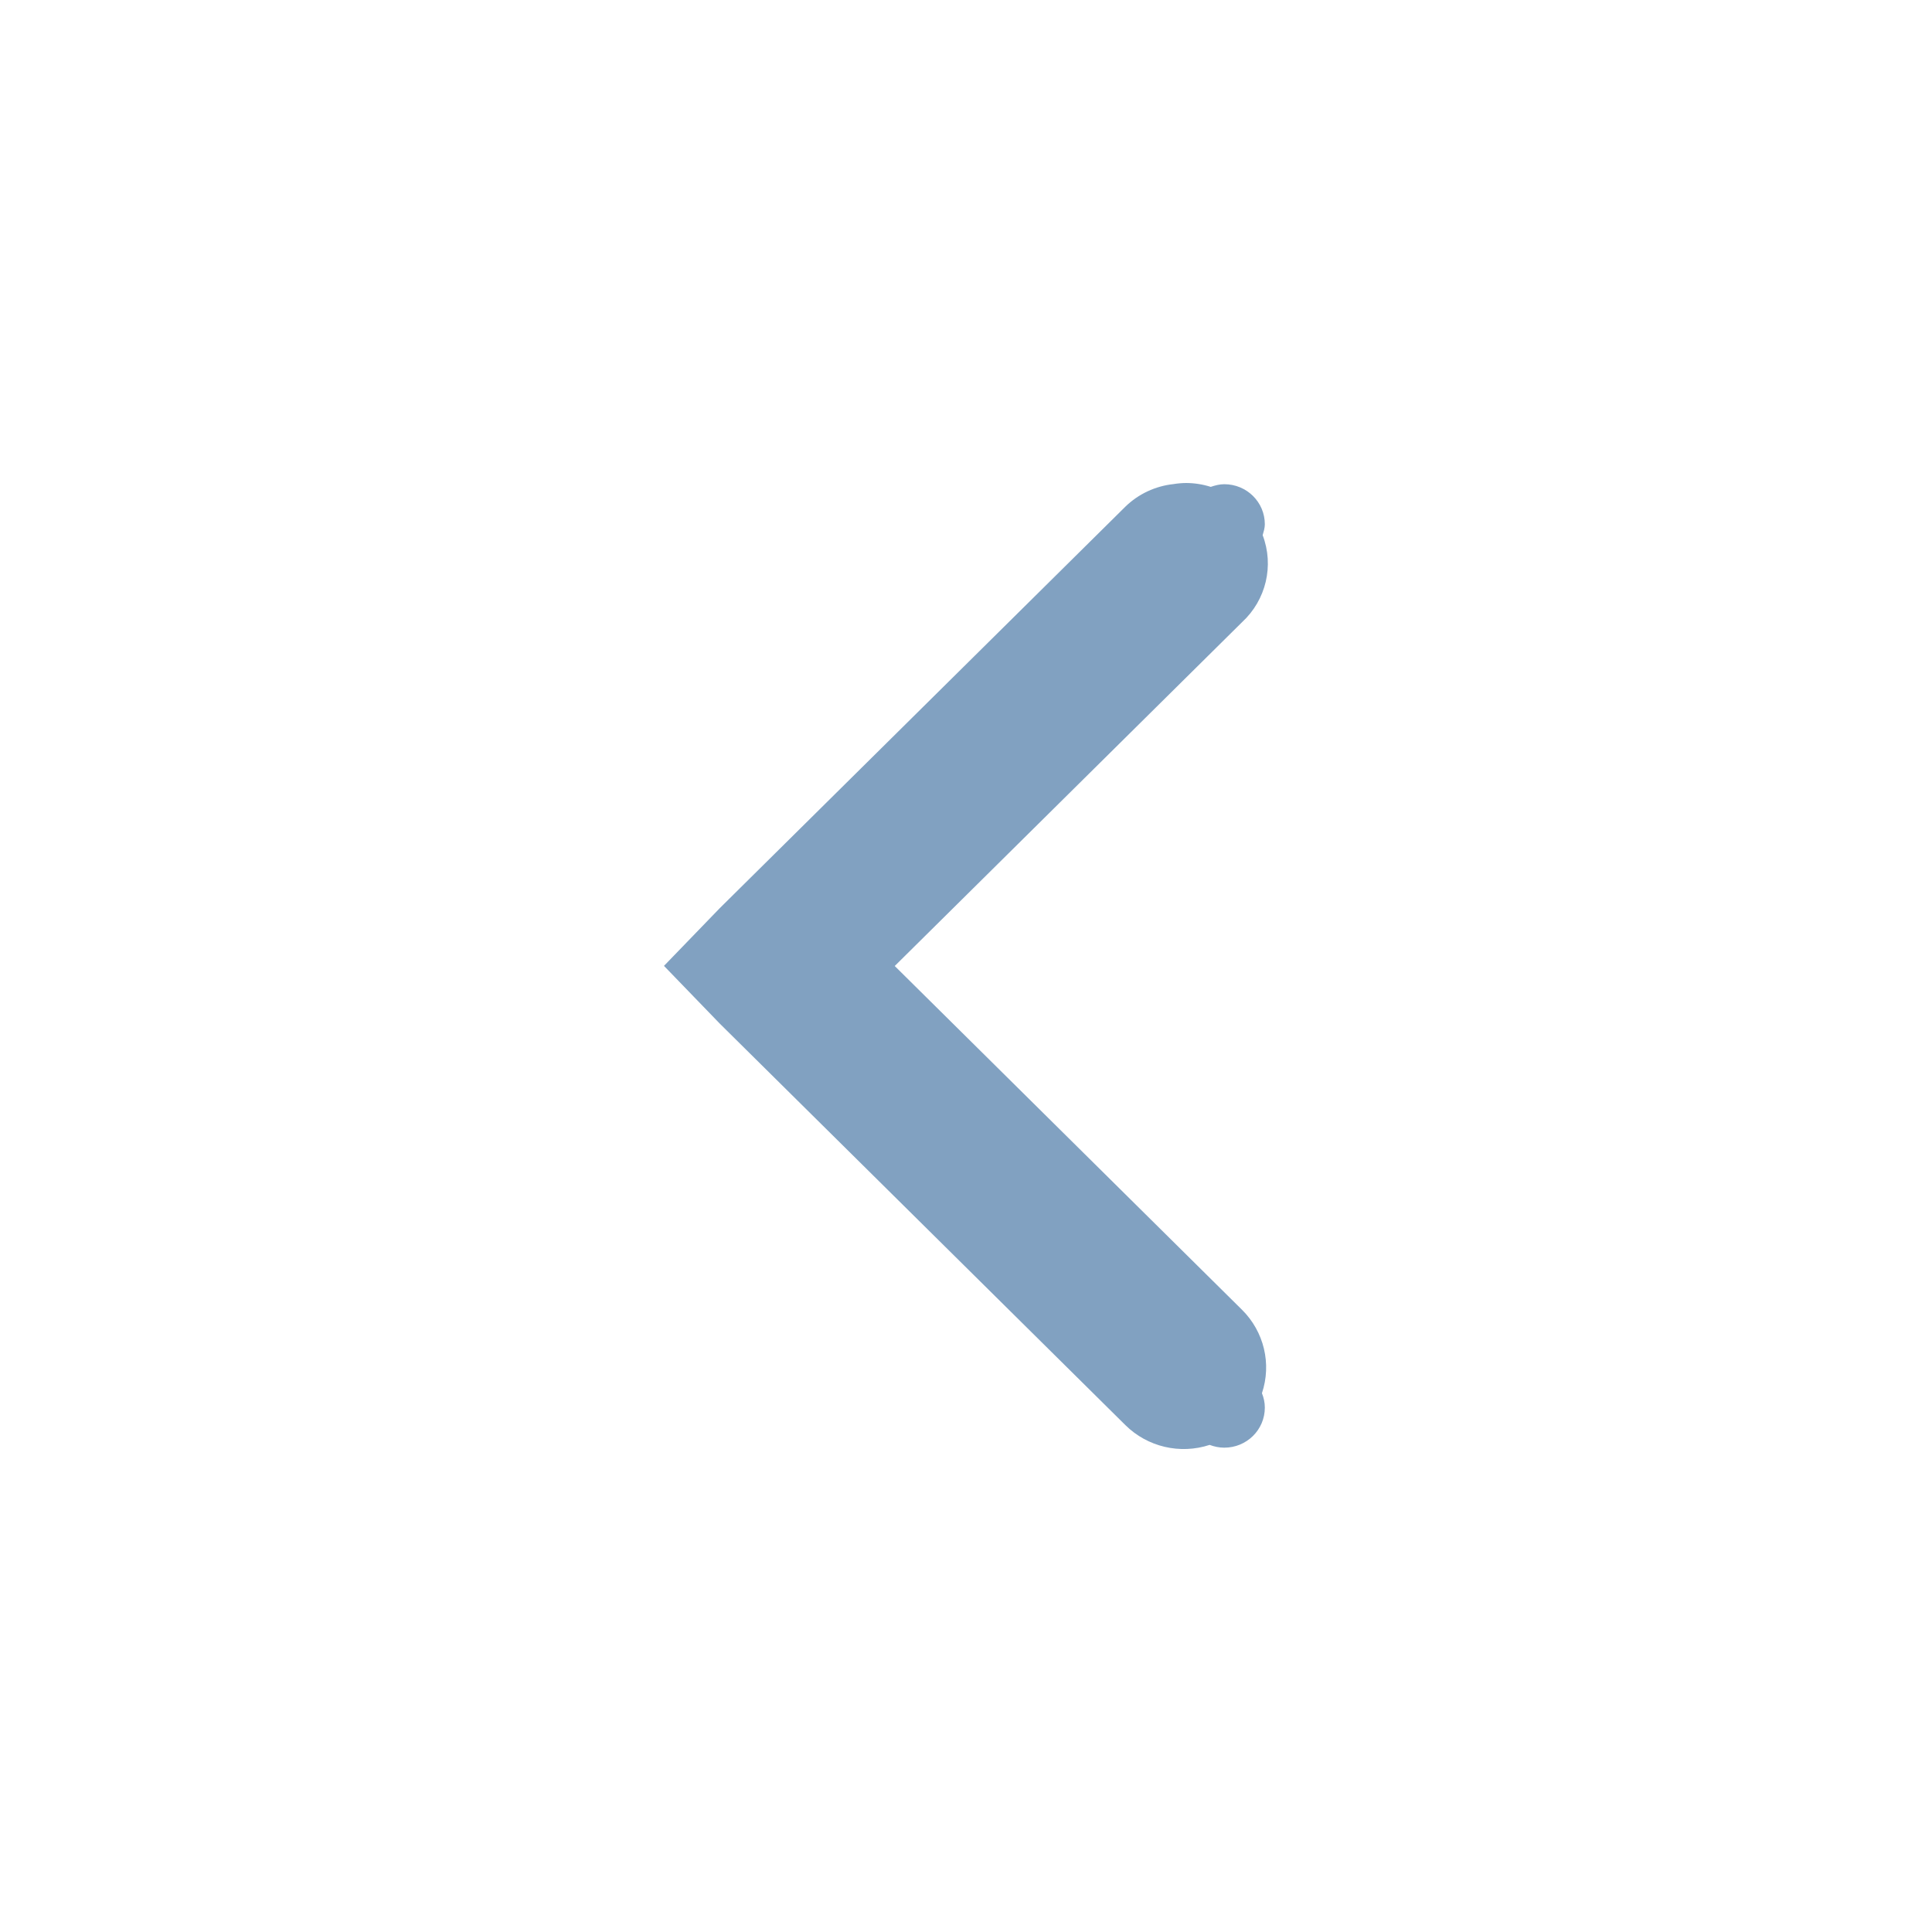
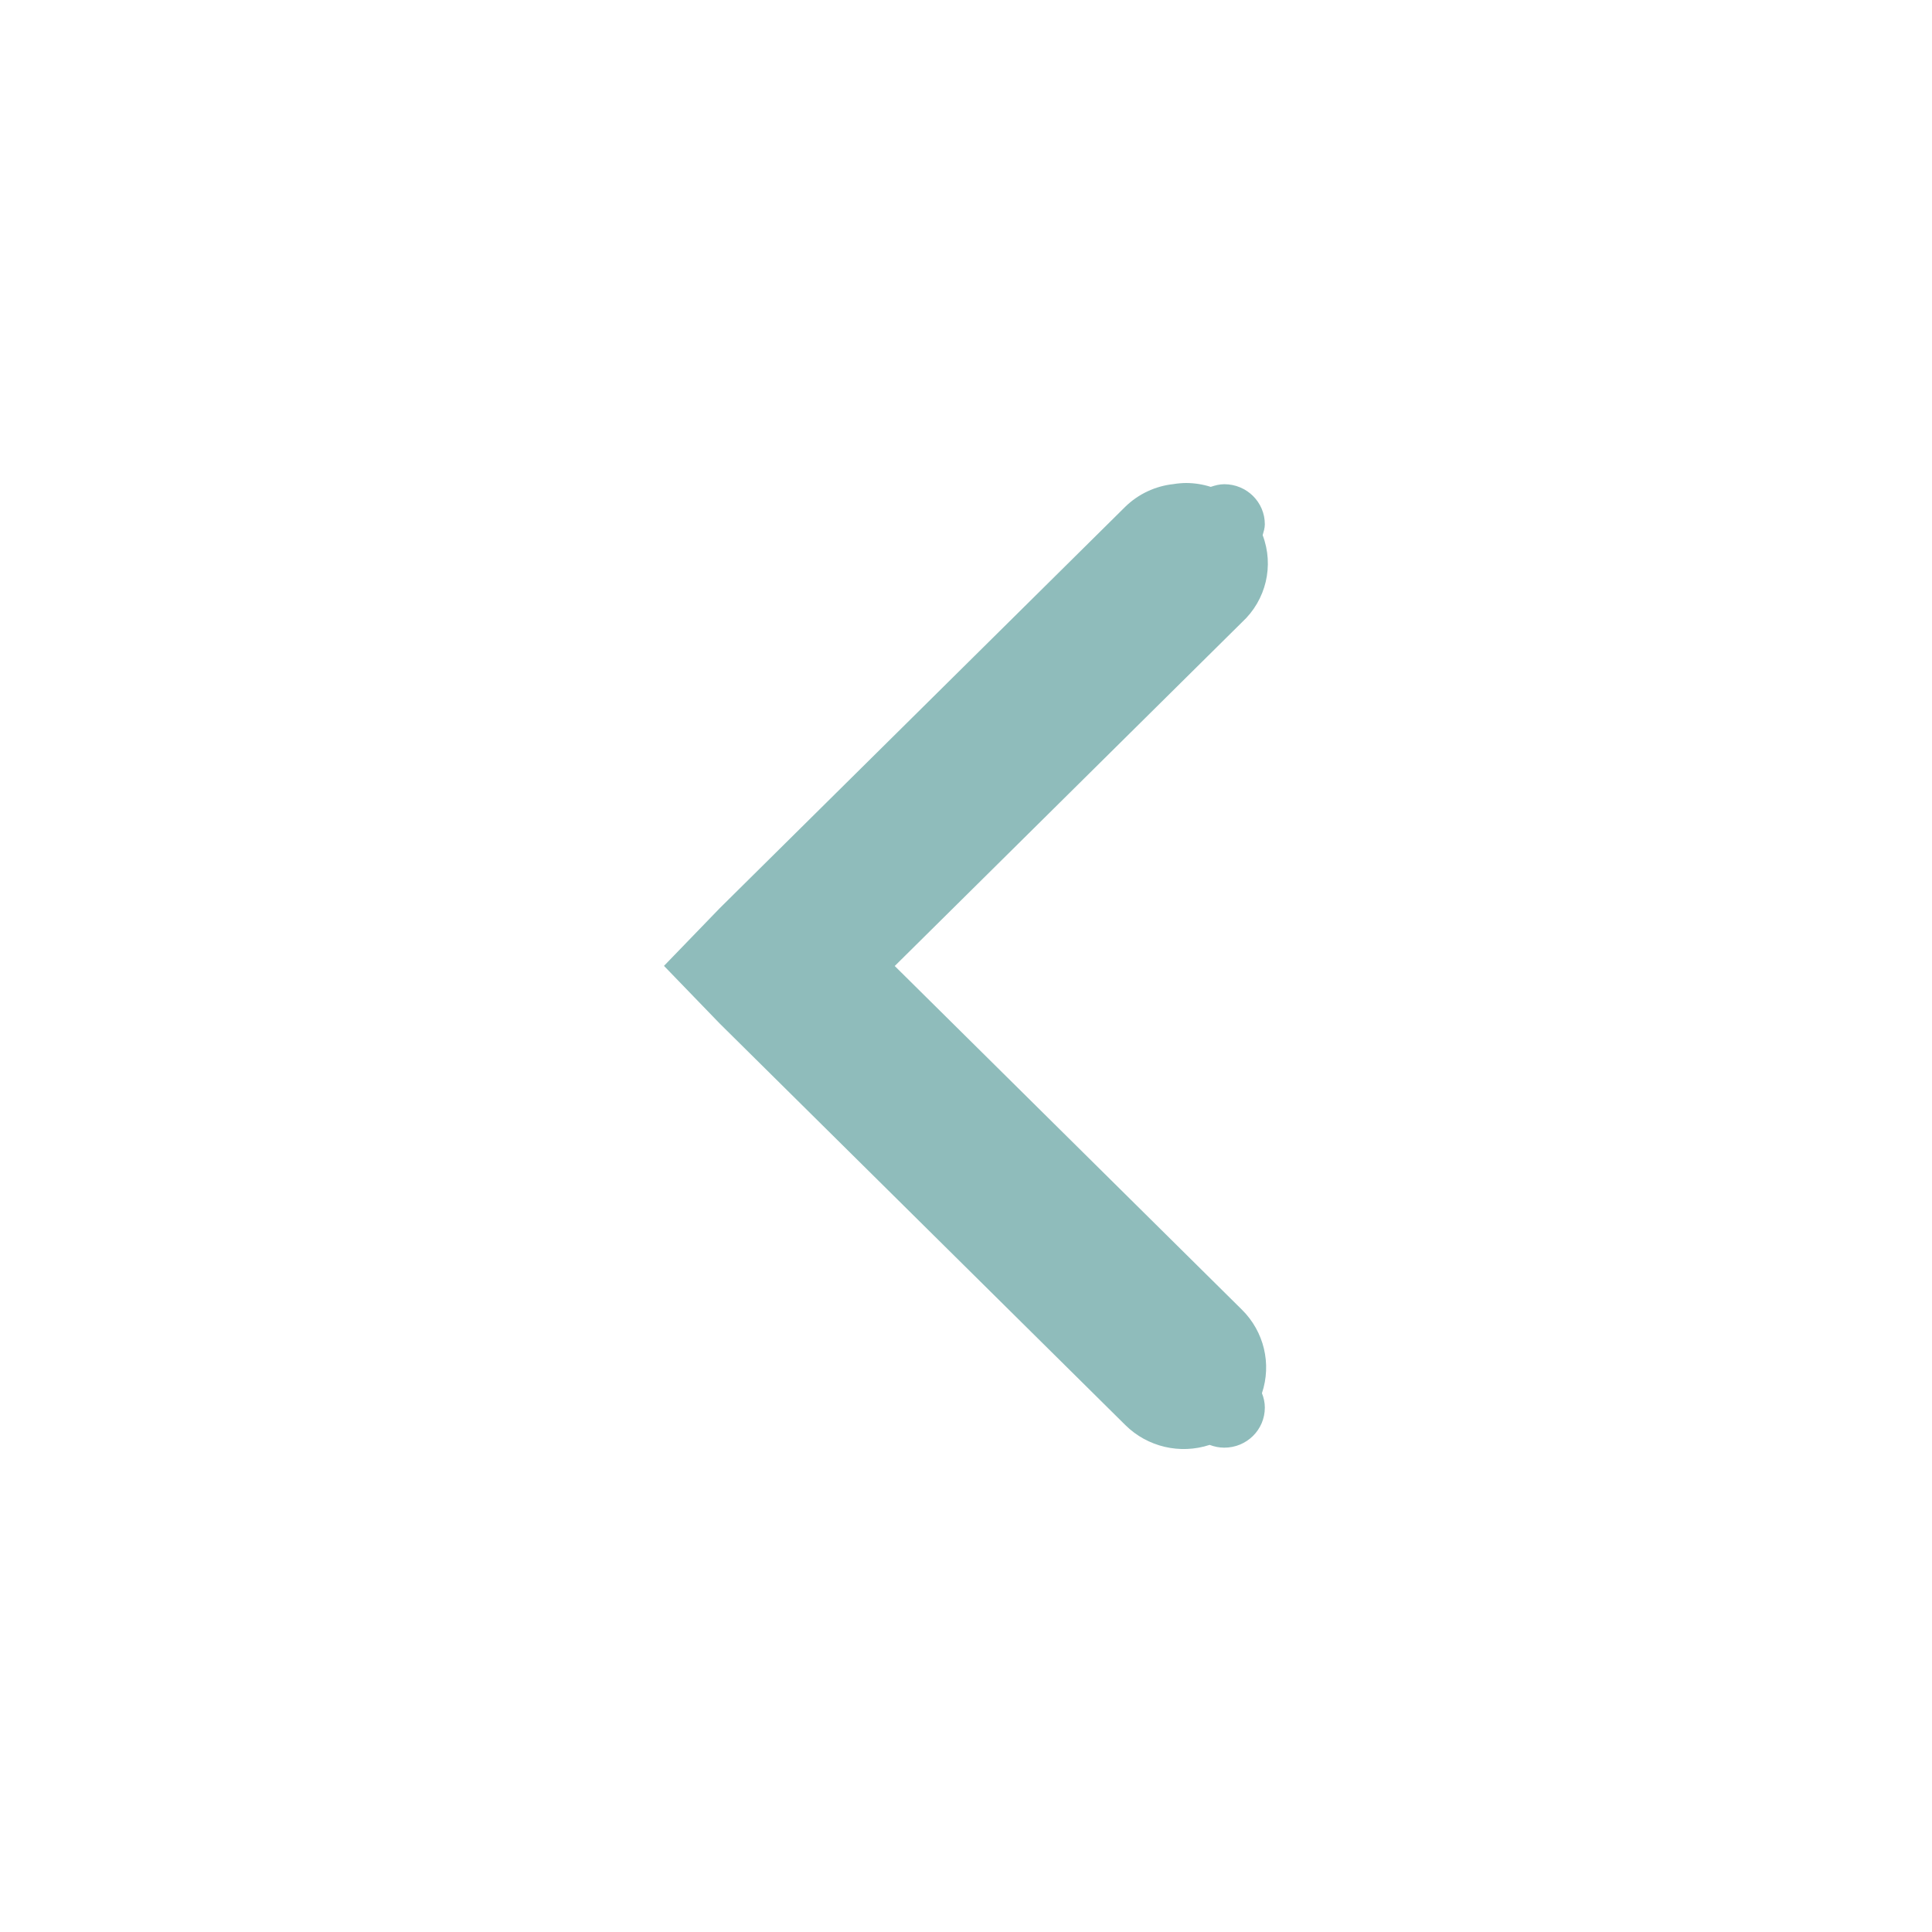
<svg xmlns="http://www.w3.org/2000/svg" xmlns:ns1="http://www.openswatchbook.org/uri/2009/osb" width="16" version="1.1" id="svg7384" height="16">
  <defs id="defs7386">
    <linearGradient ns1:paint="solid" id="selected_bg_color">
      <stop id="stop4147" offset="0" style="stop-color:#5294e2;stop-opacity:1;" />
    </linearGradient>
  </defs>
  <g transform="translate(-100.0002,-747)" style="display:inline" id="layer9" />
  <g transform="translate(-100.0002,-747)" id="layer10" />
  <g transform="translate(-100.0002,-747)" id="layer11" />
  <g transform="translate(-100.0002,-747)" id="layer13" />
  <g transform="translate(-100.0002,-747)" id="layer14" />
  <g transform="translate(-100.0002,-747)" style="display:inline" id="layer15" />
  <g transform="translate(-100.0002,-747)" style="display:inline" id="g71291" />
  <g transform="translate(-100.0002,-747)" style="display:inline" id="g4953" />
  <g transform="translate(-100.0002,-747)" style="display:inline" id="layer12">
-     <path id="path6040" d="m 109.823,751 a 0.672,0.665 0 0 0 -0.104,0.009 0.672,0.665 0 0 0 -0.399,0.187 l -3.359,3.325 -0.462,0.478 0.462,0.478 3.359,3.325 a 0.683,0.676 0 0 0 0.698,0.164 c 0.037,0.014 0.078,0.023 0.121,0.023 0.186,0 0.336,-0.148 0.336,-0.332 0,-0.042 -0.009,-0.082 -0.024,-0.119 a 0.683,0.676 0 0 0 -0.165,-0.691 l -2.876,-2.847 2.876,-2.847 a 0.672,0.665 0 0 0 0.171,-0.721 c 0.008,-0.029 0.018,-0.058 0.018,-0.09 0,-0.184 -0.15,-0.332 -0.336,-0.332 -0.04,0 -0.076,0.01 -0.112,0.022 A 0.672,0.665 0 0 0 109.823,751 Z" style="color:#000000;font-style:normal;font-variant:normal;font-weight:normal;font-stretch:normal;font-size:medium;line-height:normal;font-family:Sans;-inkscape-font-specification:Sans;text-indent:0;text-align:start;text-decoration:none;text-decoration-line:none;letter-spacing:normal;word-spacing:normal;text-transform:none;writing-mode:lr-tb;direction:ltr;baseline-shift:baseline;text-anchor:start;display:inline;overflow:visible;visibility:visible;fill:#81a1c1;fill-opacity:1;stroke:none;stroke-width:2;marker:none;enable-background:accumulate" />
+     <path id="path6040" d="m 109.823,751 a 0.672,0.665 0 0 0 -0.104,0.009 0.672,0.665 0 0 0 -0.399,0.187 l -3.359,3.325 -0.462,0.478 0.462,0.478 3.359,3.325 a 0.683,0.676 0 0 0 0.698,0.164 c 0.037,0.014 0.078,0.023 0.121,0.023 0.186,0 0.336,-0.148 0.336,-0.332 0,-0.042 -0.009,-0.082 -0.024,-0.119 a 0.683,0.676 0 0 0 -0.165,-0.691 l -2.876,-2.847 2.876,-2.847 a 0.672,0.665 0 0 0 0.171,-0.721 c 0.008,-0.029 0.018,-0.058 0.018,-0.09 0,-0.184 -0.15,-0.332 -0.336,-0.332 -0.04,0 -0.076,0.01 -0.112,0.022 A 0.672,0.665 0 0 0 109.823,751 Z" style="color:#000000;font-style:normal;font-variant:normal;font-weight:normal;font-stretch:normal;font-size:medium;line-height:normal;font-family:Sans;-inkscape-font-specification:Sans;text-indent:0;text-align:start;text-decoration:none;text-decoration-line:none;letter-spacing:normal;word-spacing:normal;text-transform:none;writing-mode:lr-tb;direction:ltr;baseline-shift:baseline;text-anchor:start;display:inline;overflow:visible;visibility:visible;fill:#8fbcbb;fill-opacity:1;stroke:none;stroke-width:2;marker:none;enable-background:accumulate" />
  </g>
</svg>
